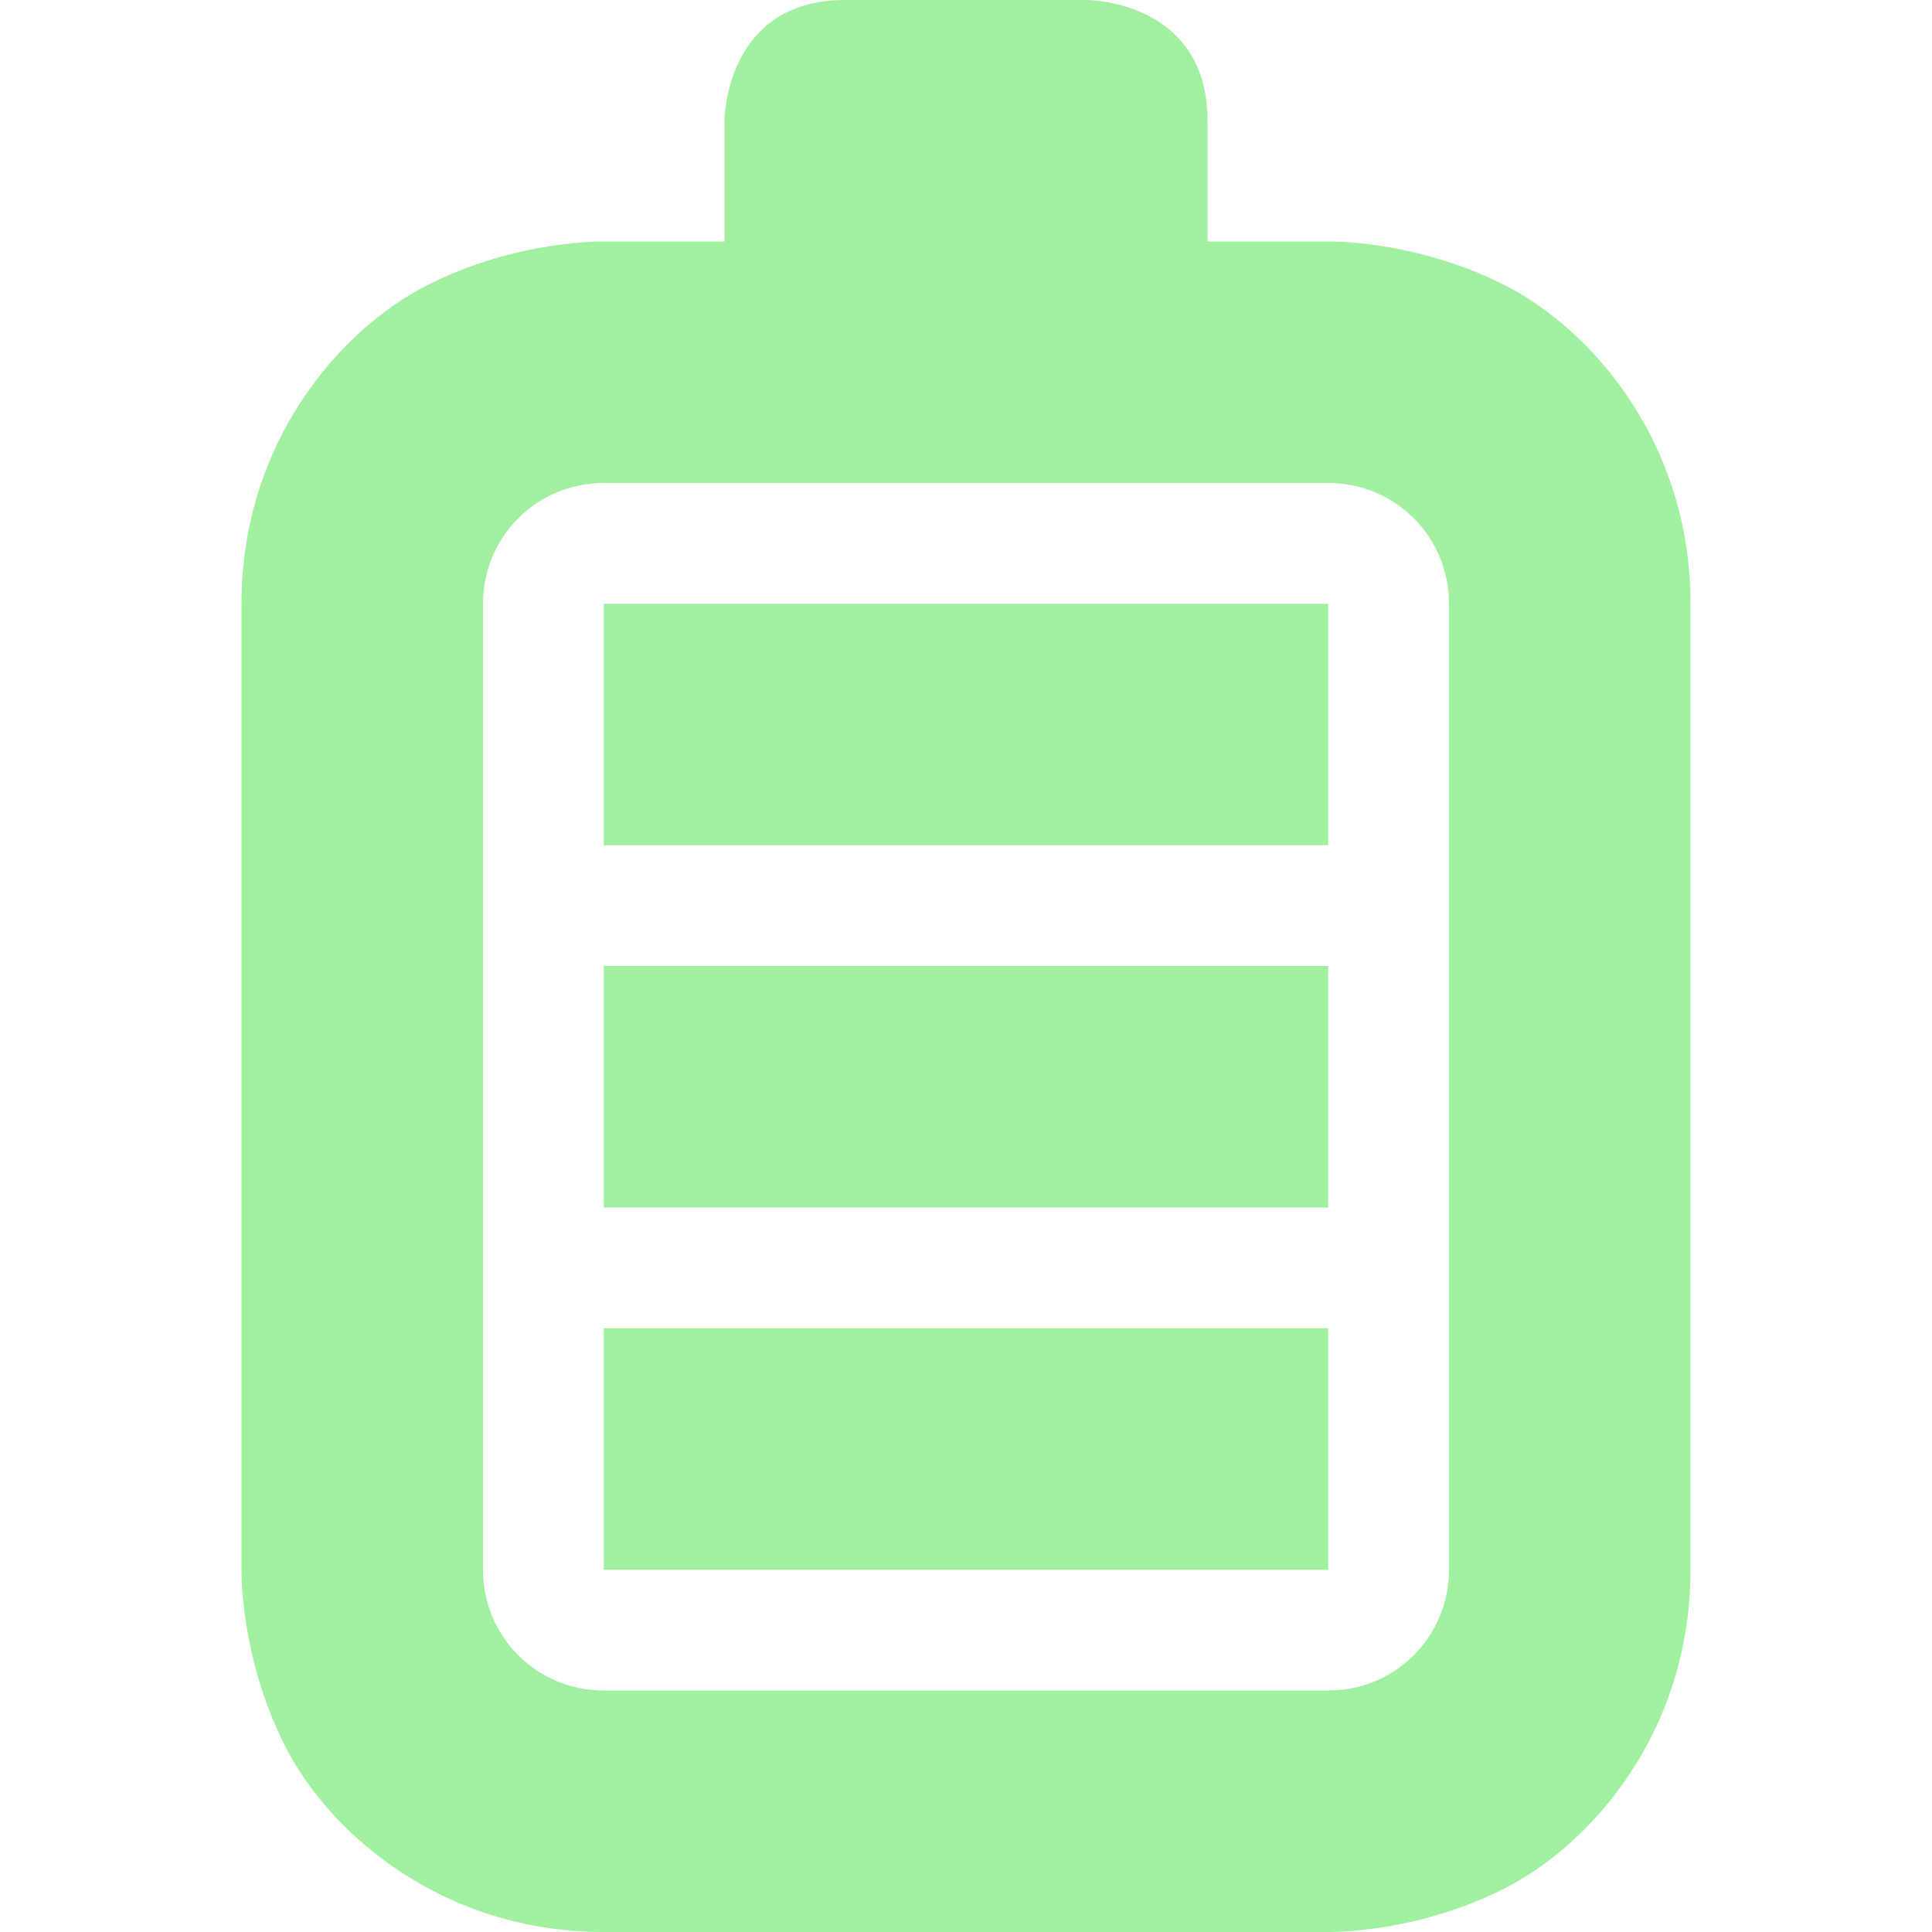
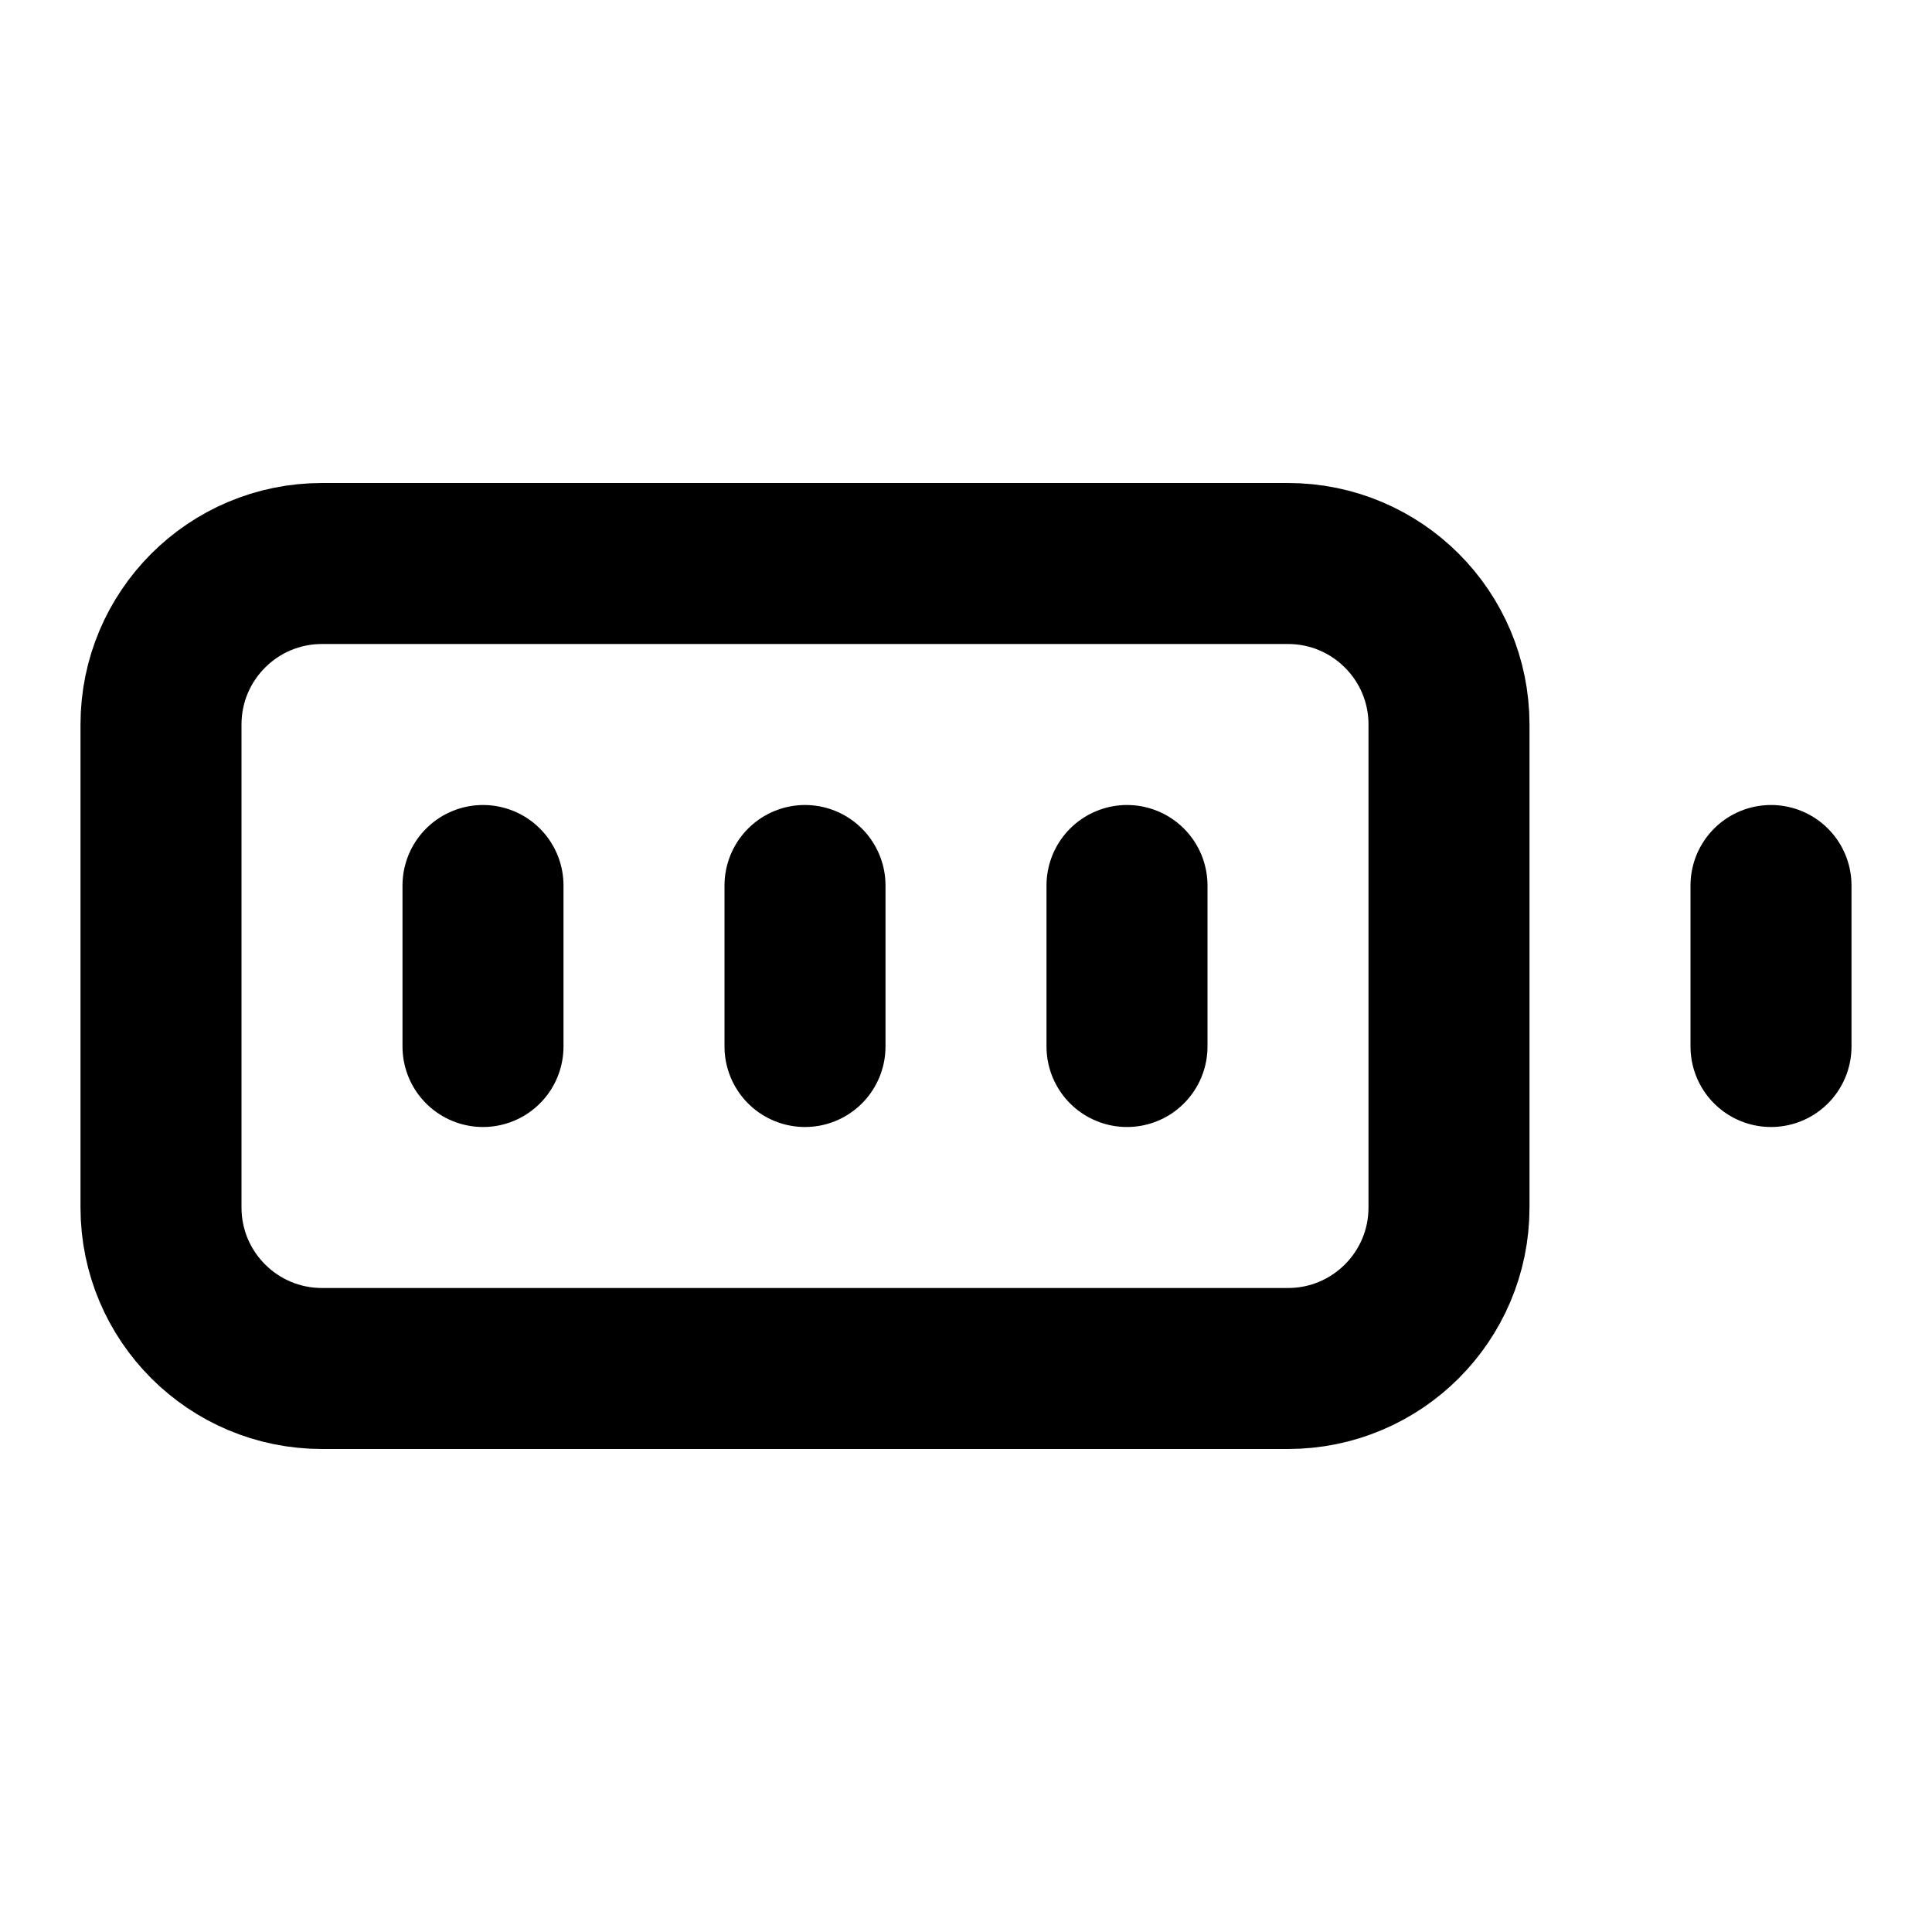
- <svg xmlns="http://www.w3.org/2000/svg" height="16px" viewBox="0 0 16 16" width="16px" version="1.1" id="svg1">
-   <defs id="defs1" />
-   <path d="m 7 0 c -1 0 -1 1 -1 1 v 1 h -1 s -0.707 -0.016 -1.449 0.355 c -0.738 0.371 -1.551 1.312 -1.551 2.645 v 8 s -0.016 0.707 0.355 1.449 c 0.371 0.738 1.312 1.551 2.645 1.551 h 6 s 0.707 0.016 1.449 -0.355 c 0.738 -0.371 1.551 -1.312 1.551 -2.645 v -8 c 0 -1.332 -0.812 -2.273 -1.551 -2.645 c -0.742 -0.371 -1.449 -0.355 -1.449 -0.355 h -1 v -1 c 0 -1 -1 -1 -1 -1 z m -2 4 h 6 c 0.555 0 1 0.445 1 1 v 8 c 0 0.555 -0.445 1 -1 1 h -6 c -0.555 0 -1 -0.445 -1 -1 v -8 c 0 -0.555 0.445 -1 1 -1 z m 0 1 v 2 h 6 v -2 z m 0 3 v 2 h 6 v -2 z m 0 3 v 2 h 6 v -2 z m 0 0" fill="#2e3434" id="path1" style="fill:#a0f0a0;fill-opacity:1" />
+ <svg xmlns="http://www.w3.org/2000/svg" width="24" height="24" viewBox="0 0 24 24" fill="none" stroke="currentColor" stroke-width="2" stroke-linecap="round" stroke-linejoin="round" class="lucide lucide-battery-full">
+   <rect width="16" height="10" x="2" y="7" rx="2" ry="2" />
+   <line x1="22" x2="22" y1="11" y2="13" />
+   <line x1="6" x2="6" y1="11" y2="13" />
+   <line x1="10" x2="10" y1="11" y2="13" />
+   <line x1="14" x2="14" y1="11" y2="13" />
</svg>
